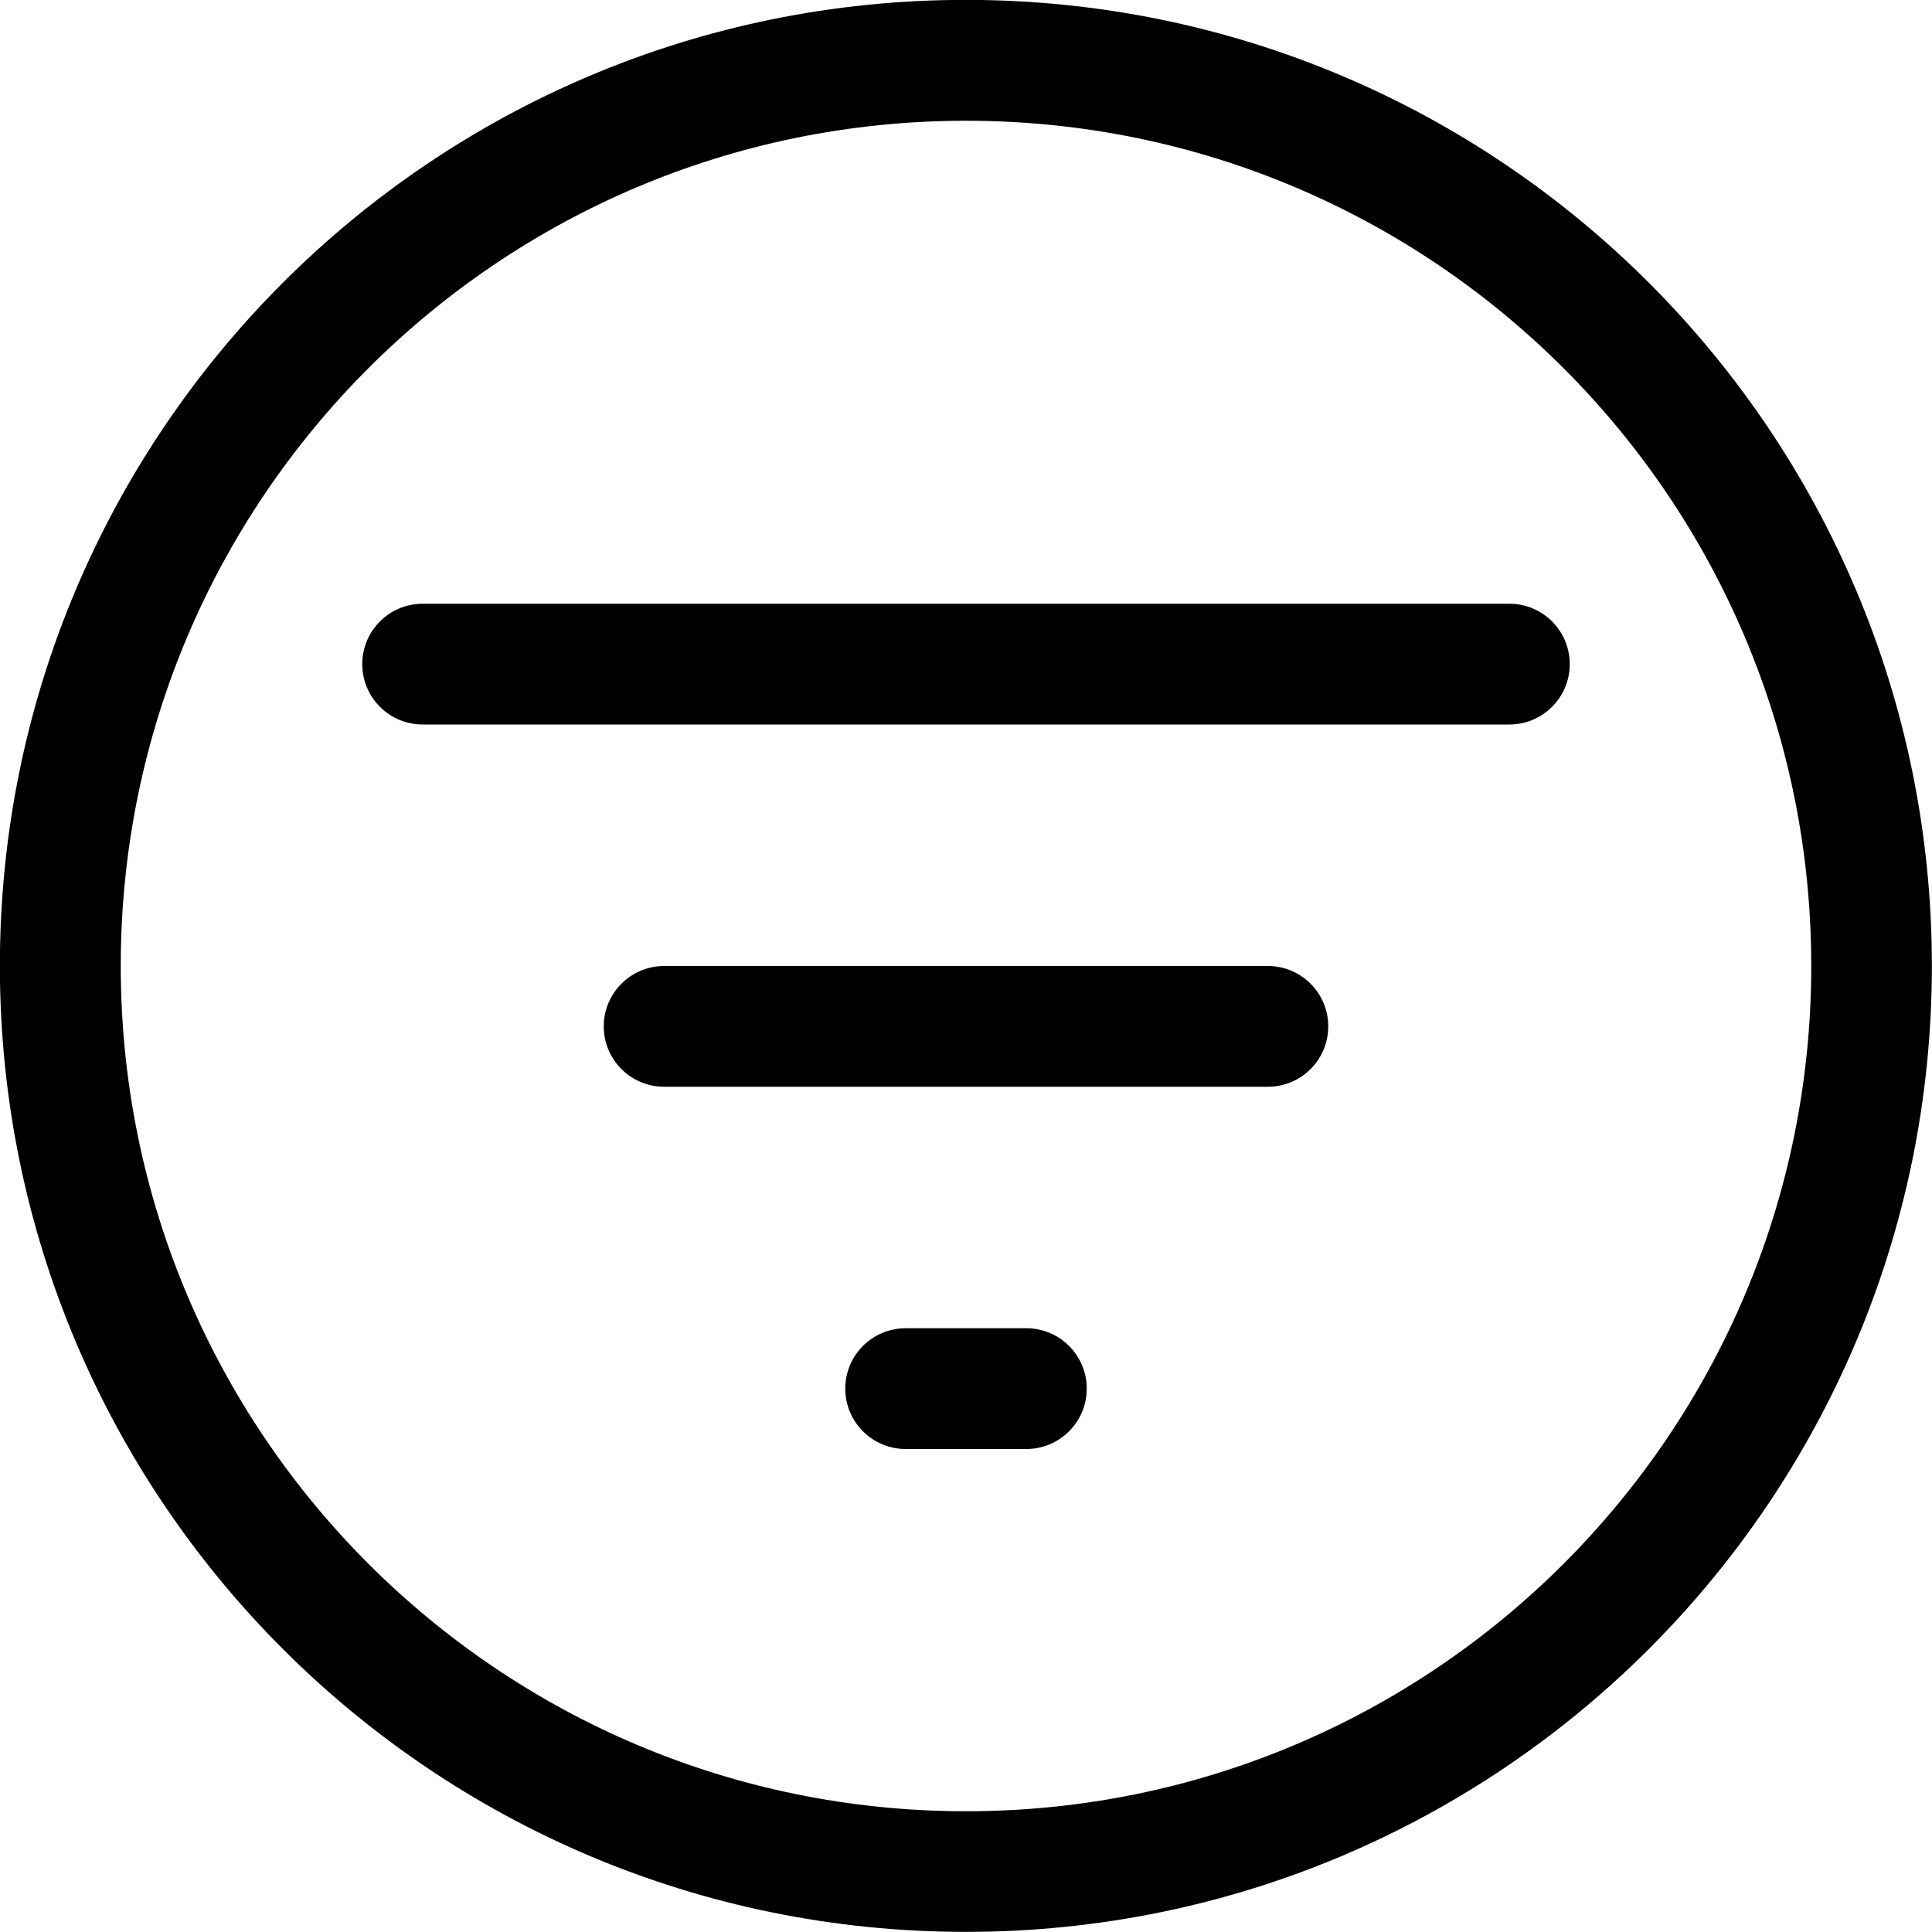
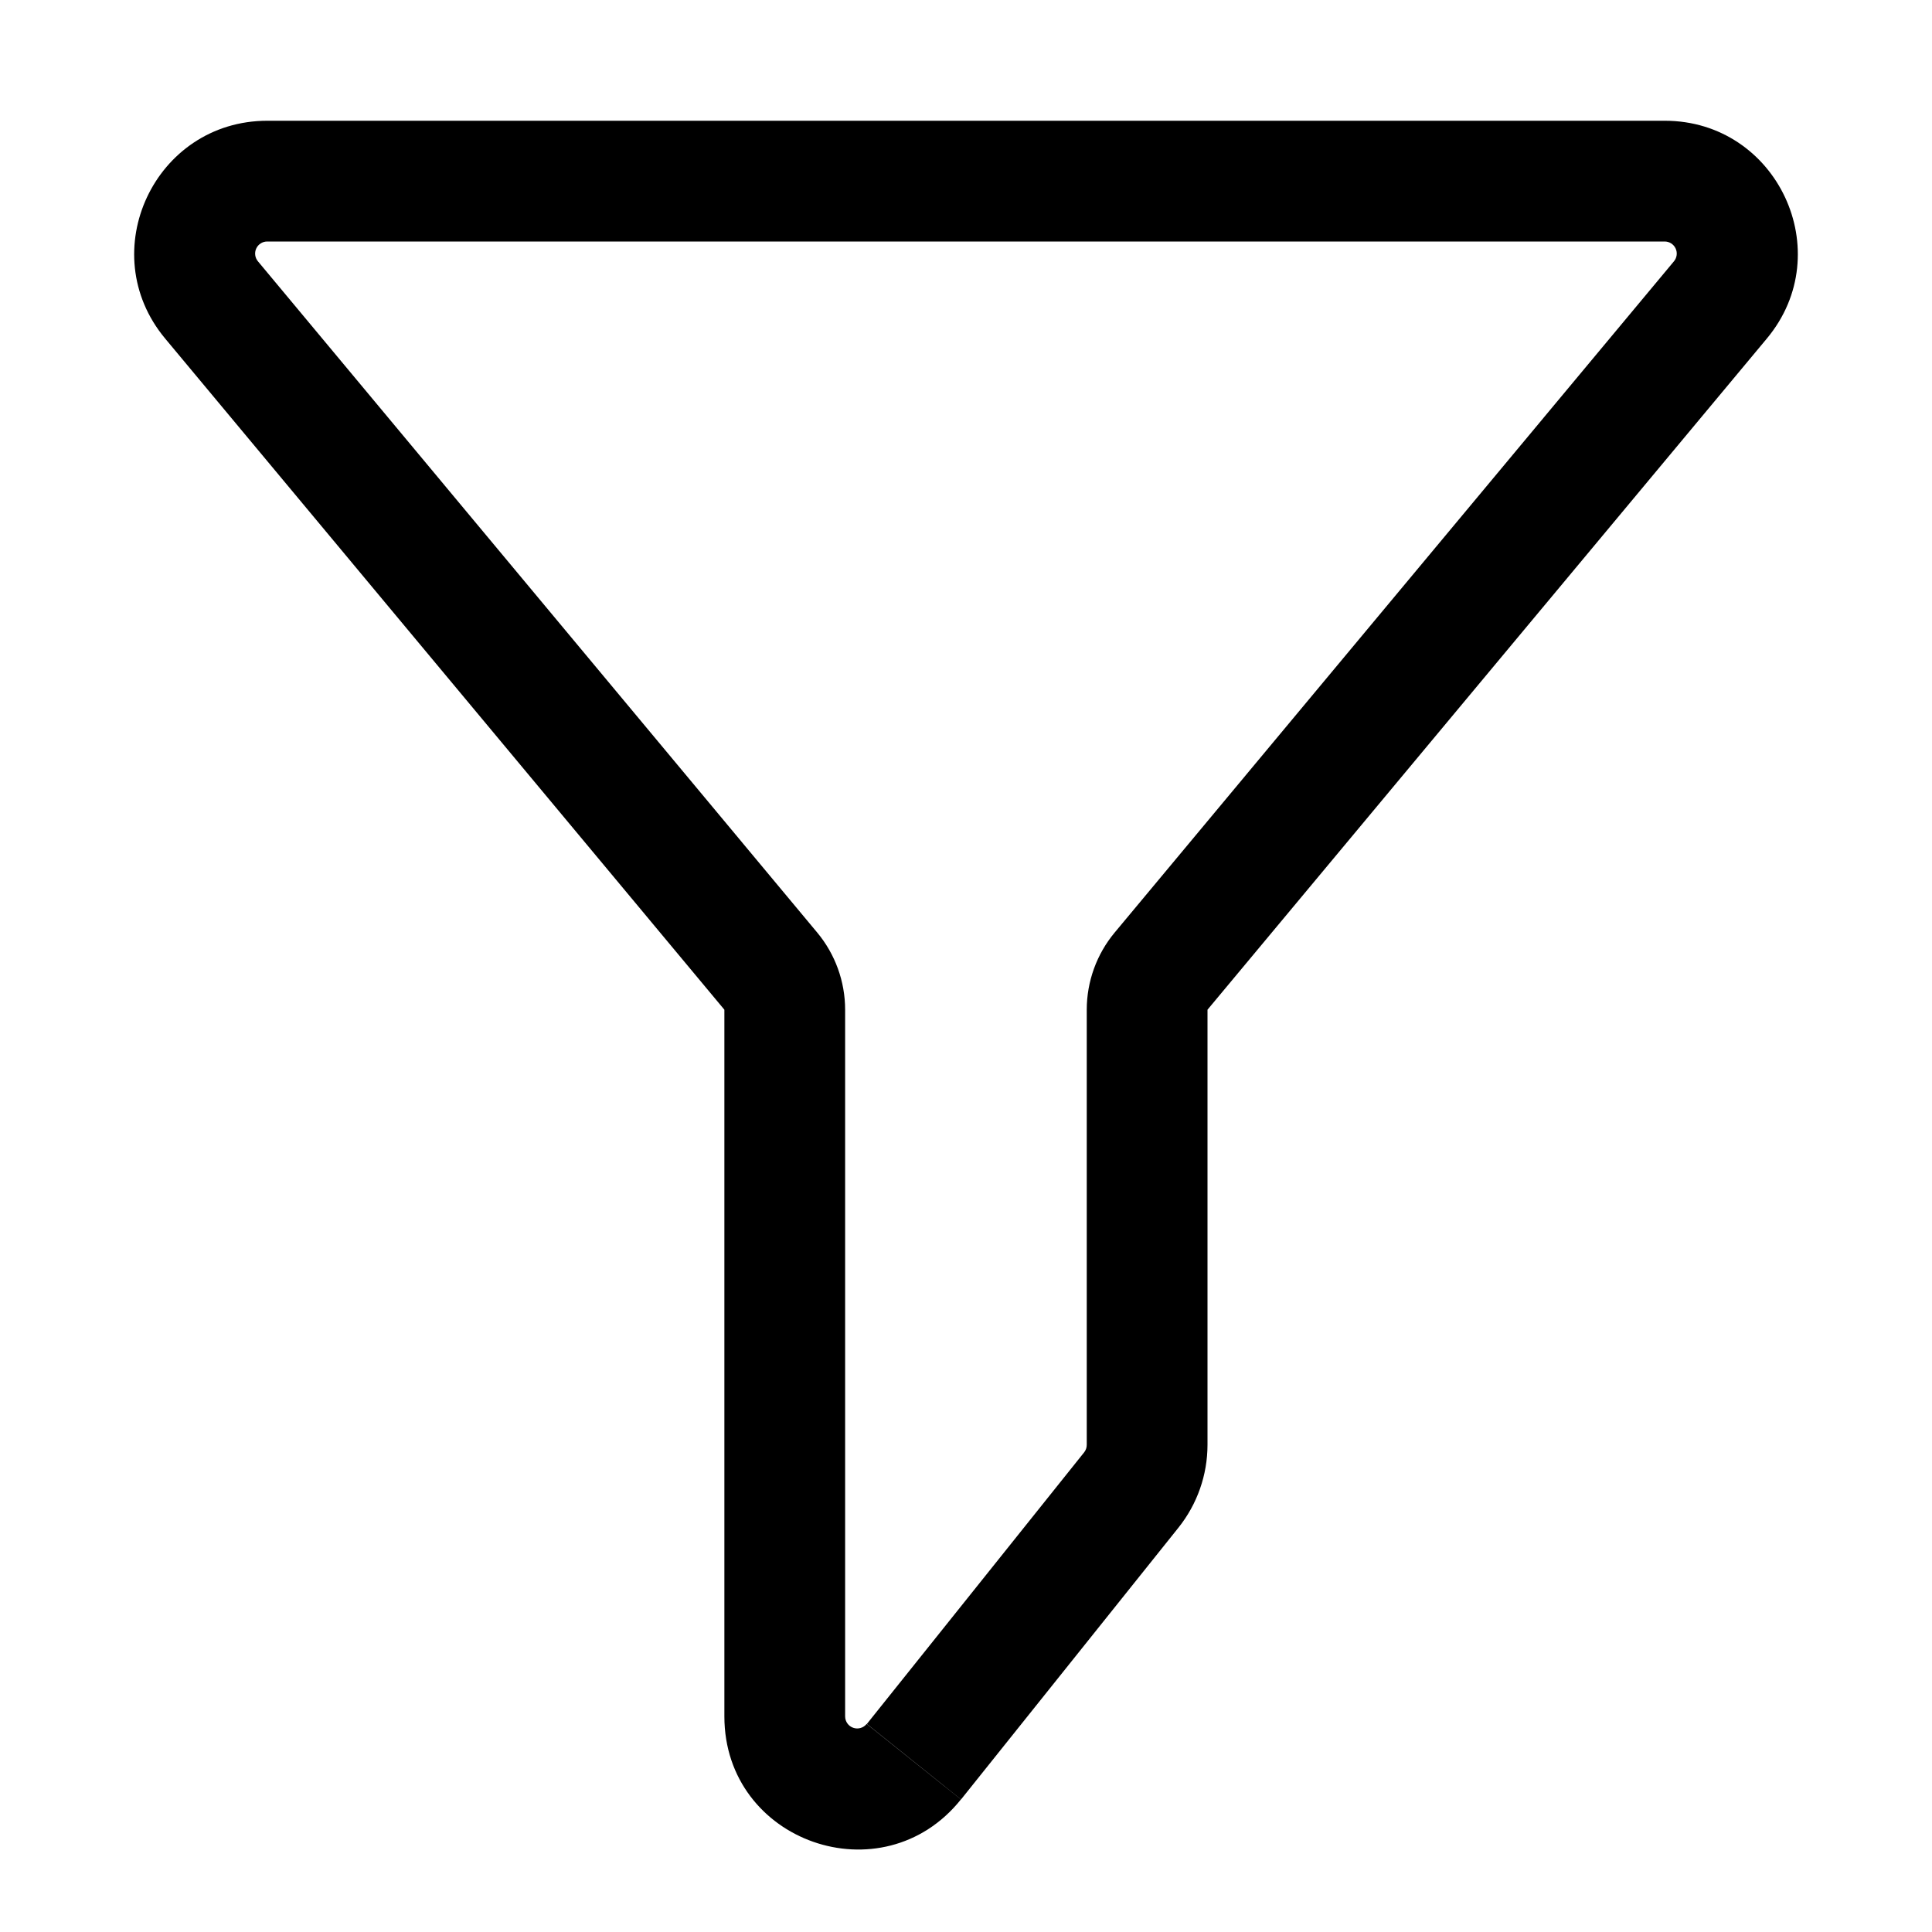
<svg xmlns="http://www.w3.org/2000/svg" width="16" height="16" viewBox="0 0 16 16">
-   <path fill-rule="evenodd" d="M7.999,15.999 C3.58,15.999 -0.001,12.417 -0.001,7.999 C-0.001,3.58 3.58,-0.001 7.999,-0.001 C12.417,-0.001 15.999,3.58 15.999,7.999 C15.999,12.417 12.417,15.999 7.999,15.999 Z M8,15 C11.866,15 15,11.866 15,8 C15,4.134 11.866,1 8,1 C4.134,1 1,4.134 1,8 C1,11.866 4.134,15 8,15 Z M3.5,5 L12.5,5 C12.776,5 13,5.224 13,5.5 C13,5.776 12.776,6 12.5,6 L3.5,6 C3.224,6 3,5.776 3,5.5 C3,5.224 3.224,5 3.5,5 Z M5.5,8 L10.5,8 C10.776,8 11,8.224 11,8.5 C11,8.776 10.776,9 10.5,9 L5.5,9 C5.224,9 5,8.776 5,8.5 C5,8.224 5.224,8 5.5,8 Z M7.5,11 L8.5,11 C8.776,11 9,11.224 9,11.5 C9,11.776 8.776,12 8.5,12 L7.5,12 C7.224,12 7,11.776 7,11.5 C7,11.224 7.224,11 7.5,11 Z" />
+   <path fill-rule="evenodd" d="m9.759 12.652-1.8 2.25-.78-.625 1.8-2.25A.1.1 0 0 0 9 11.965V8.362a1 1 0 0 1 .232-.64l4.631-5.558A.1.1 0 0 0 13.787 2H2.213a.1.1 0 0 0-.077.164l4.631 5.558a1 1 0 0 1 .232.64v5.853a.1.1 0 0 0 .178.062l.781.625c-.65.812-1.959.353-1.959-.687V8.362L1.368 2.804C.771 2.088 1.281 1 2.214 1h11.573c.932 0 1.442 1.088.845 1.804L10 8.362v3.603a1.1 1.1 0 0 1-.241.687Z" />
</svg>
